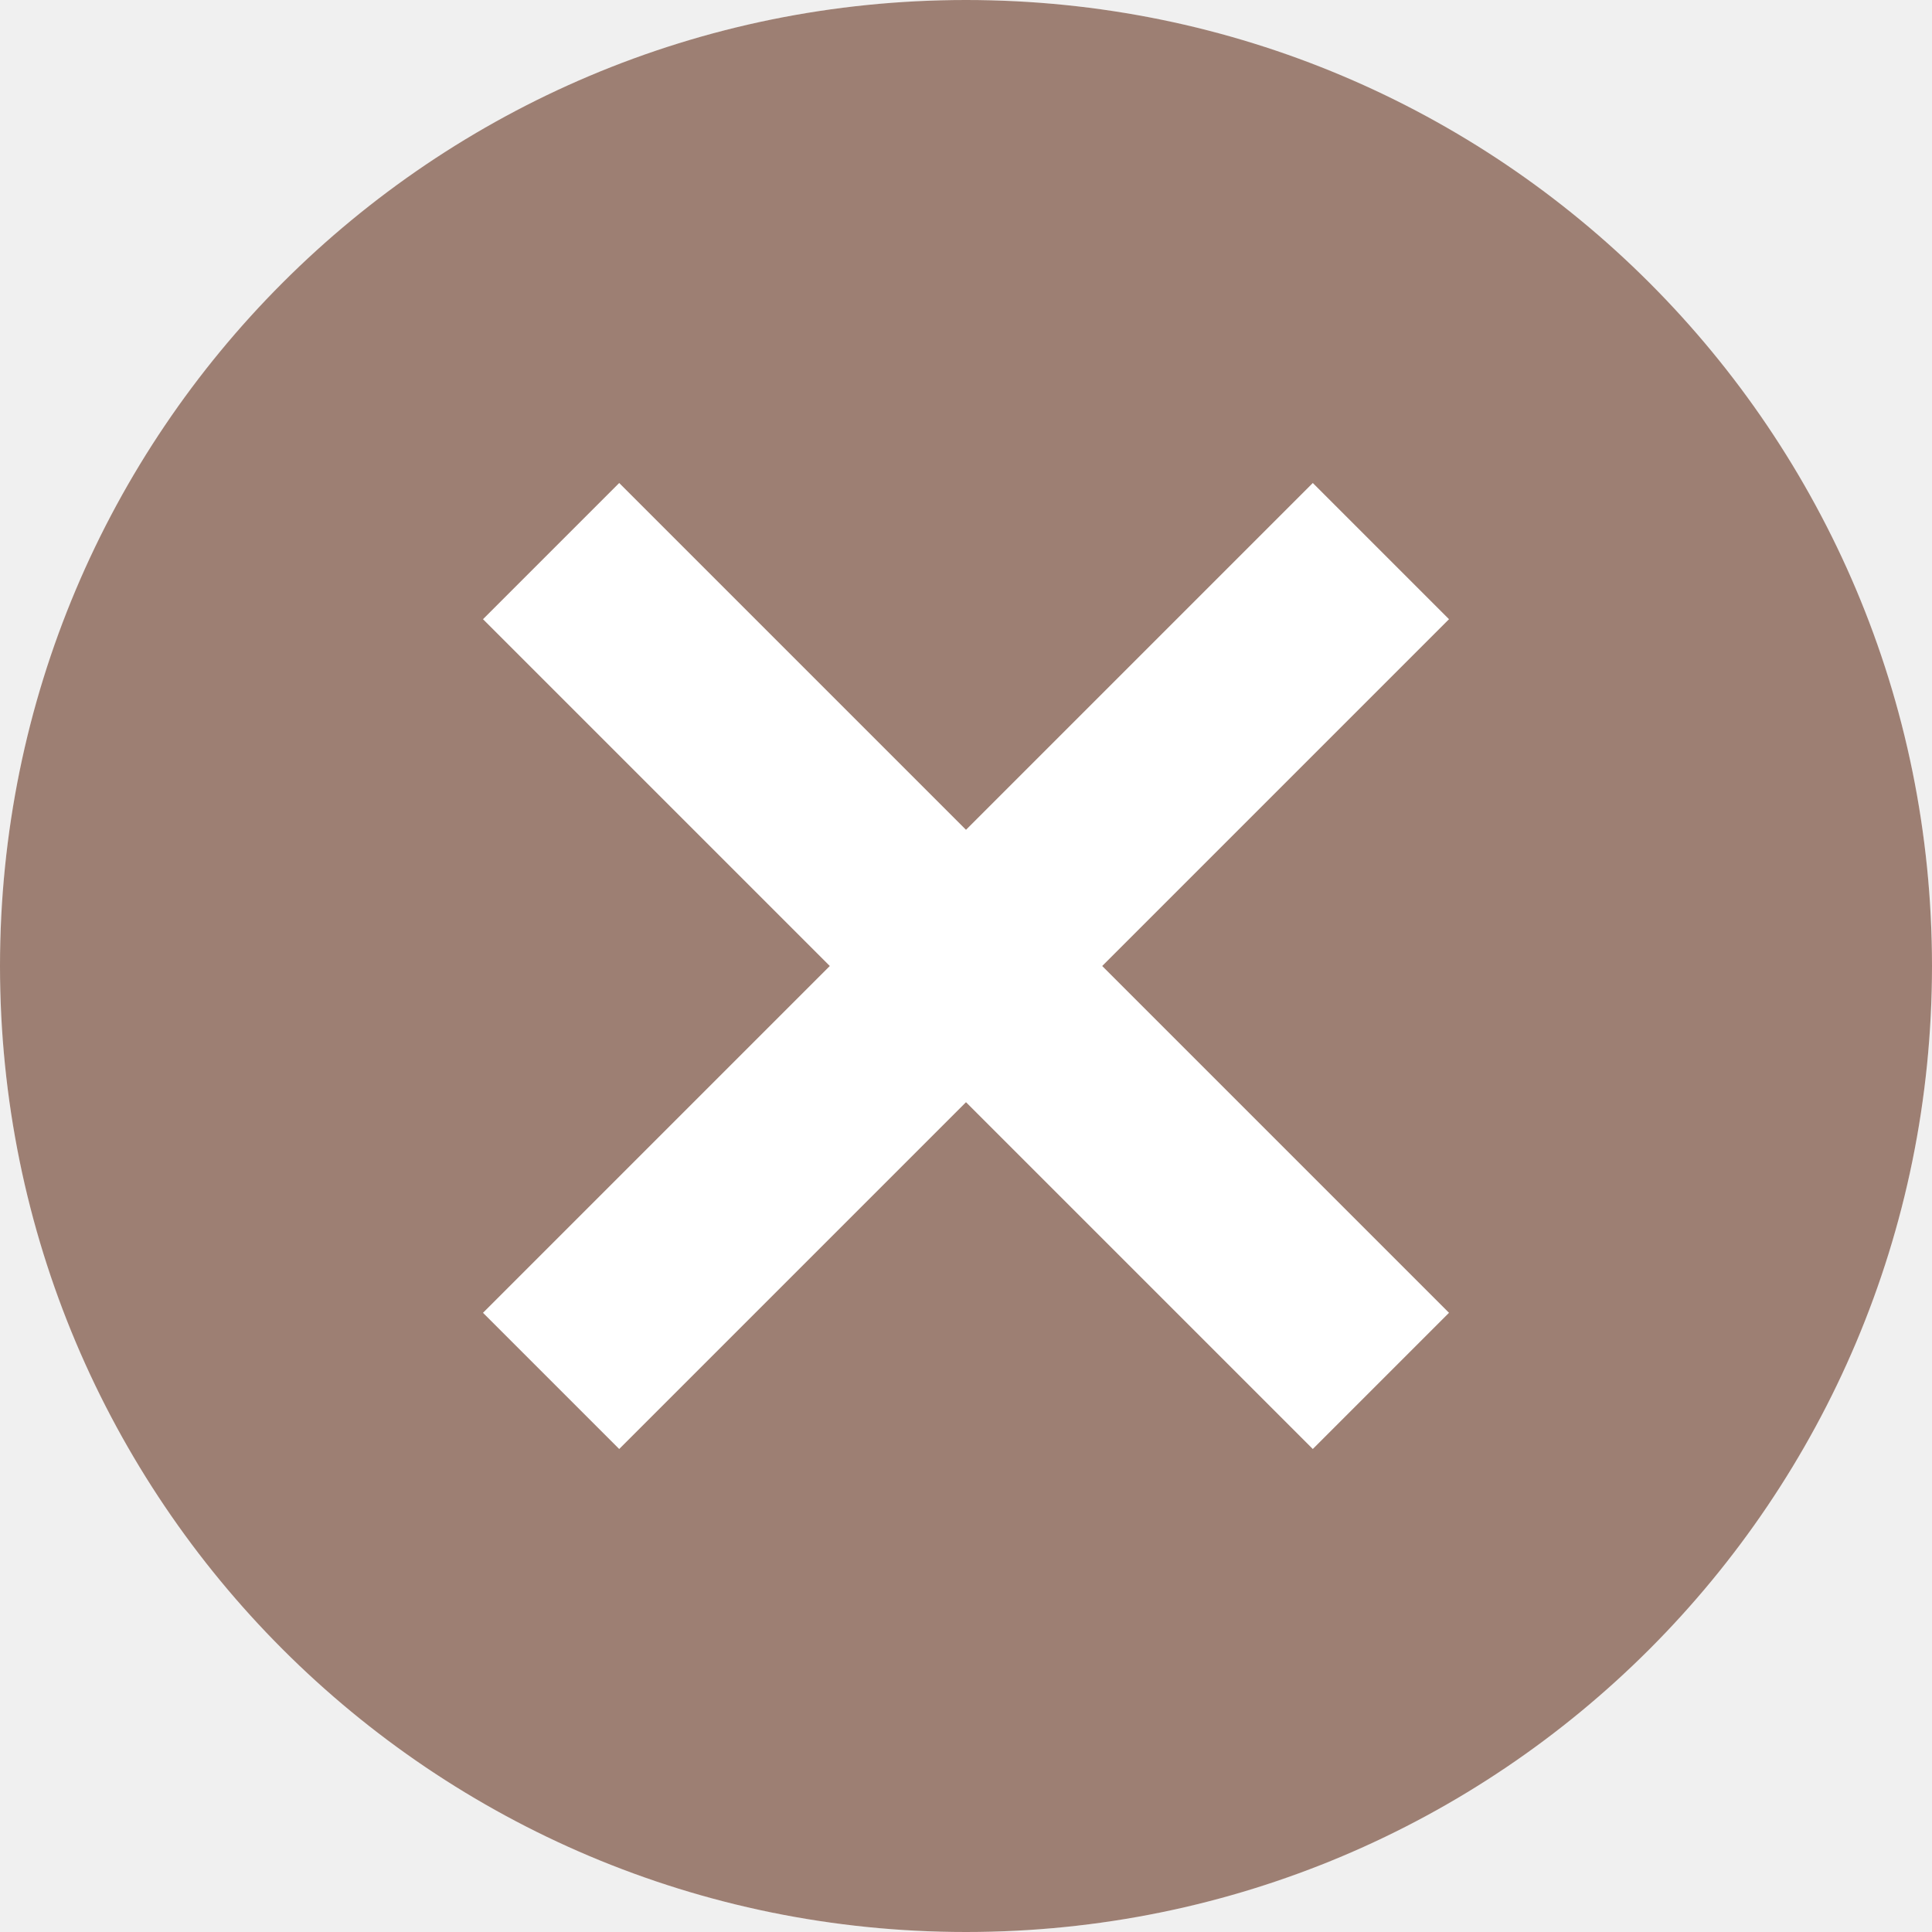
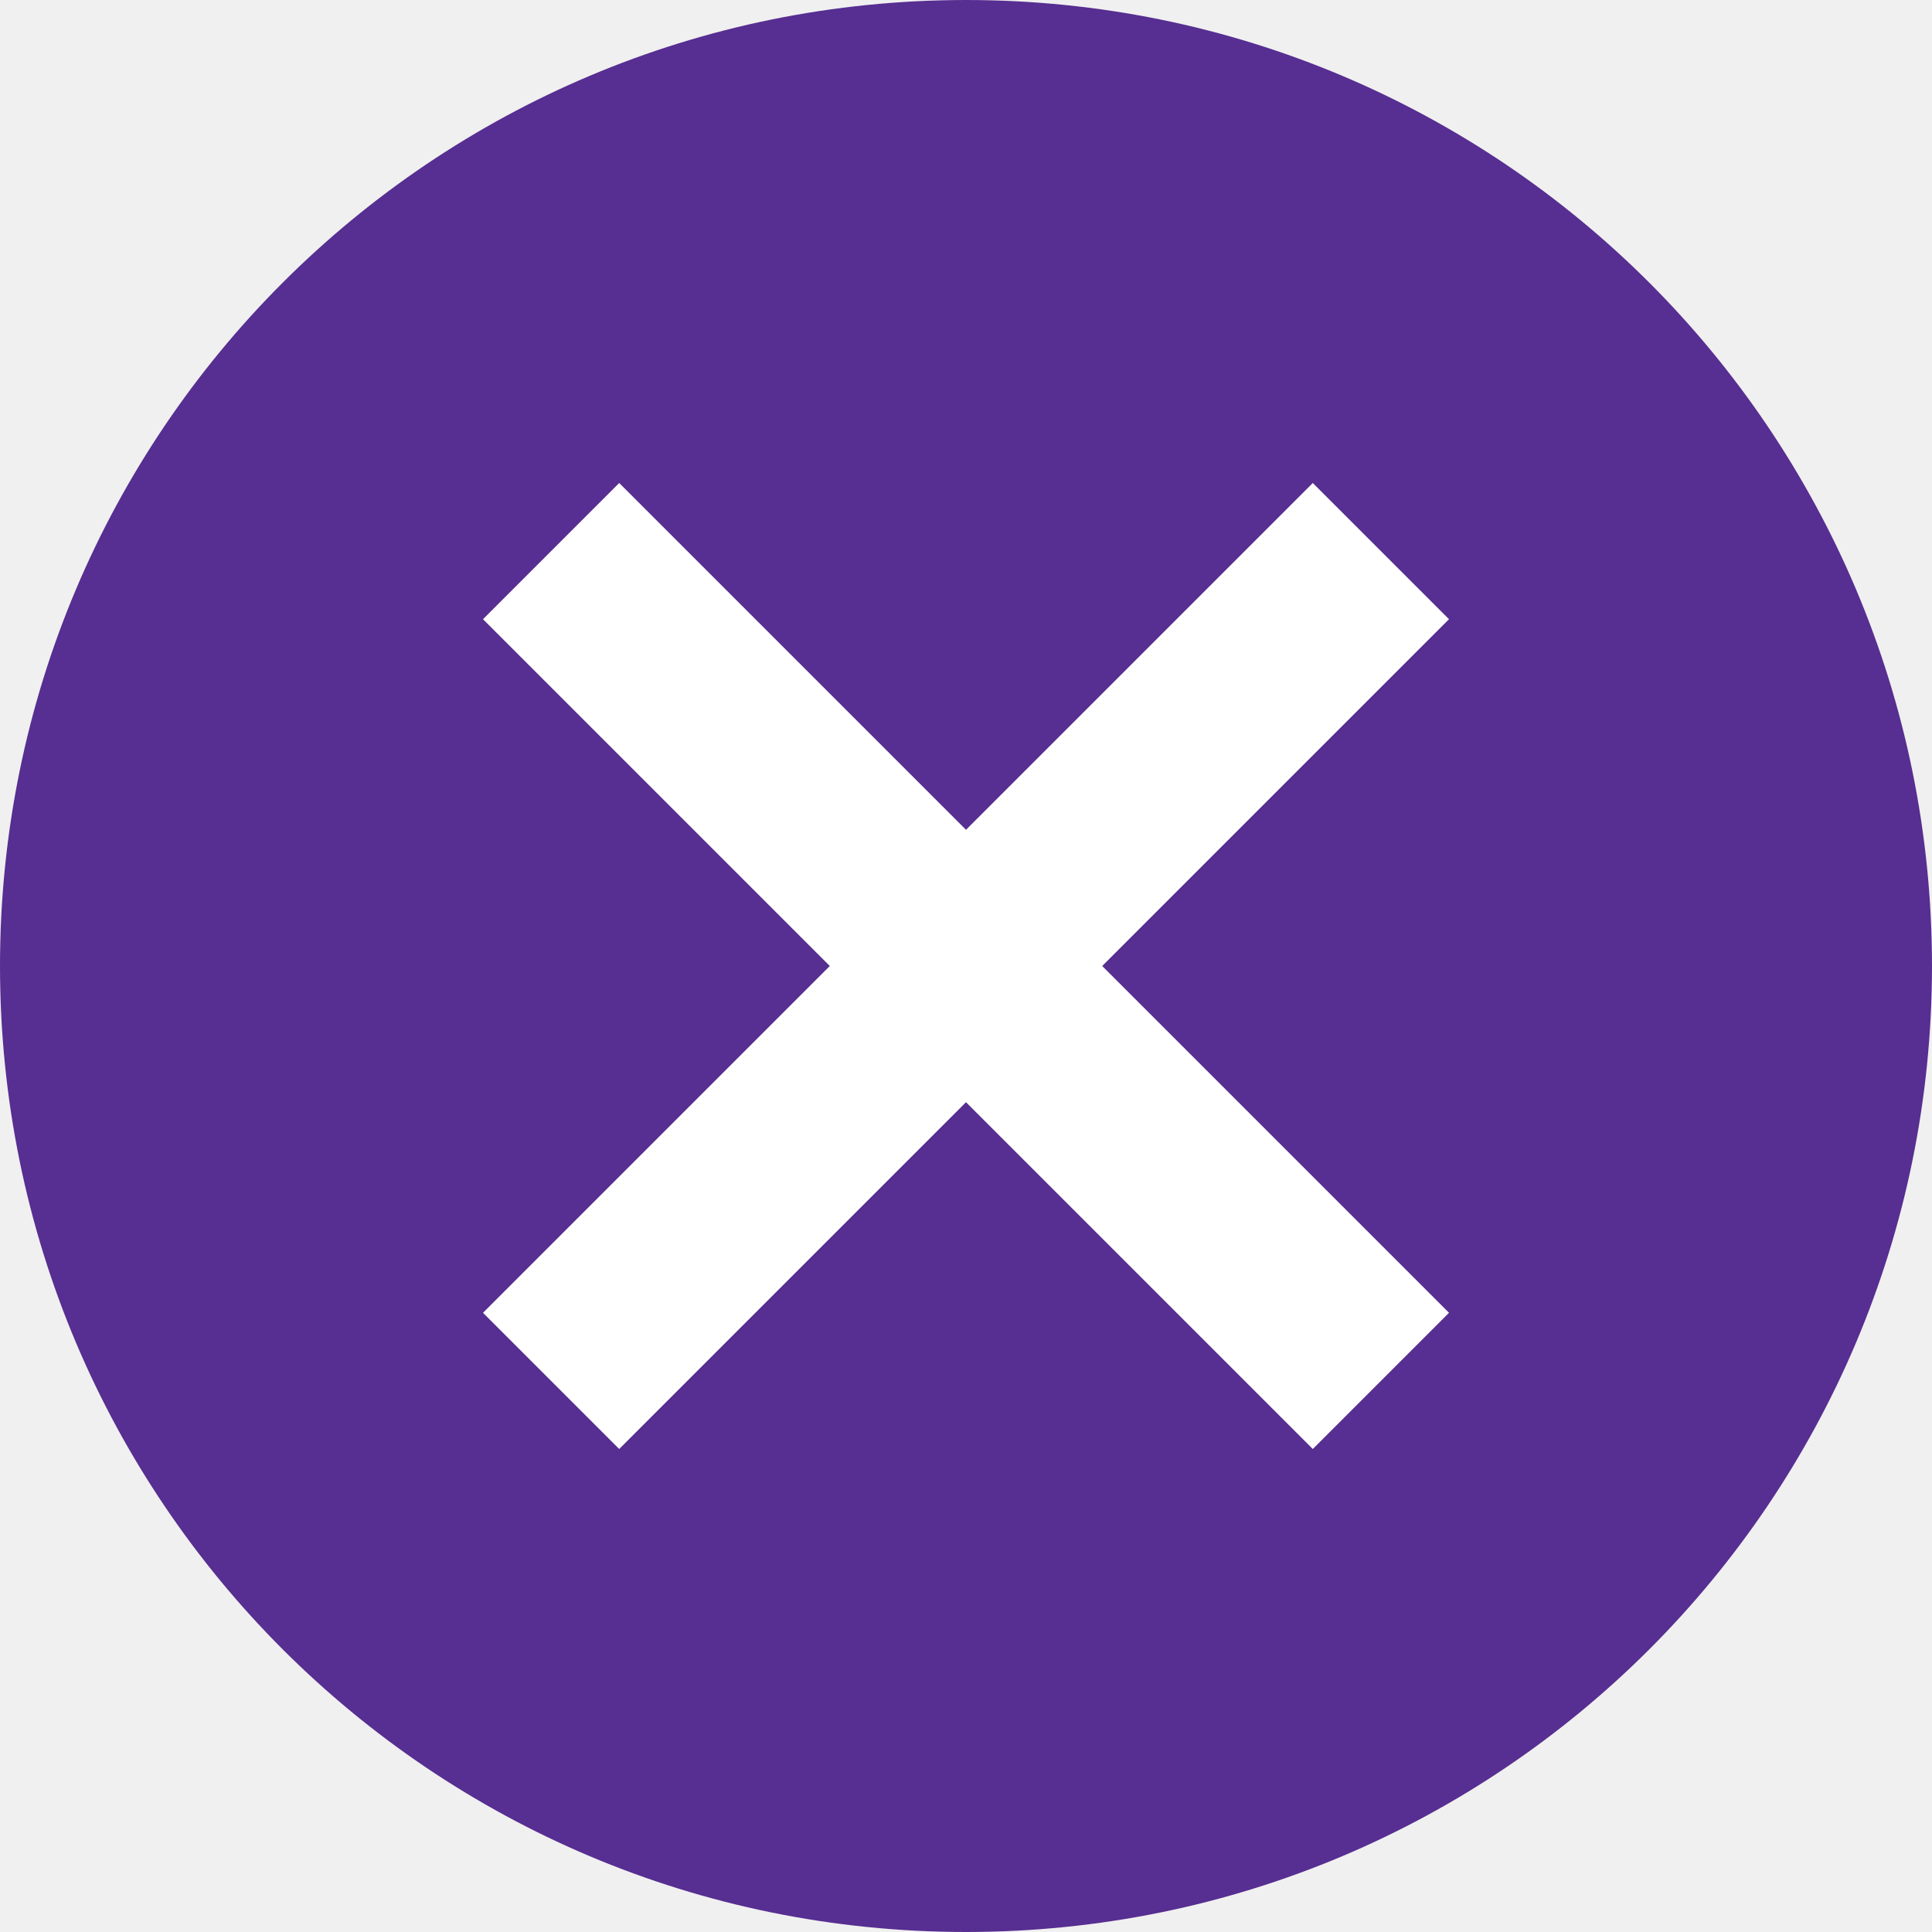
<svg xmlns="http://www.w3.org/2000/svg" width="24px" height="24px" viewBox="0 0 24 24" version="1.1">
  <g id="Page-2" stroke="none" stroke-width="1" fill="none" fill-rule="evenodd">
    <g id="Notify_Thankyou" transform="translate(-320, -37)">
      <g id="Group-3" transform="translate(320, 37)">
        <circle id="Oval" fill="#FFFFFF" cx="12" cy="12" r="12" />
-         <path d="M12,0 C5.364,0 0,5.364 0,12 C0,18.636 5.364,24 12,24 C18.636,24 24,18.636 24,12 C24,5.364 18.636,0 12,0 L12,0 Z M18,16.308 L16.308,18 L12,13.692 L7.692,18 L6,16.308 L10.308,12 L6,7.692 L7.692,6 L12,10.308 L16.308,6 L18,7.692 L13.692,12 L18,16.308 L18,16.308 Z" id="Shape" fill="#9D7F73" />
+         <path d="M12,0 C5.364,0 0,5.364 0,12 C0,18.636 5.364,24 12,24 C18.636,24 24,18.636 24,12 C24,5.364 18.636,0 12,0 L12,0 Z M18,16.308 L16.308,18 L12,13.692 L7.692,18 L6,16.308 L10.308,12 L6,7.692 L7.692,6 L12,10.308 L16.308,6 L18,7.692 L13.692,12 L18,16.308 L18,16.308 Z" id="Shape" fill="#572E91" />
      </g>
    </g>
  </g>
</svg>
